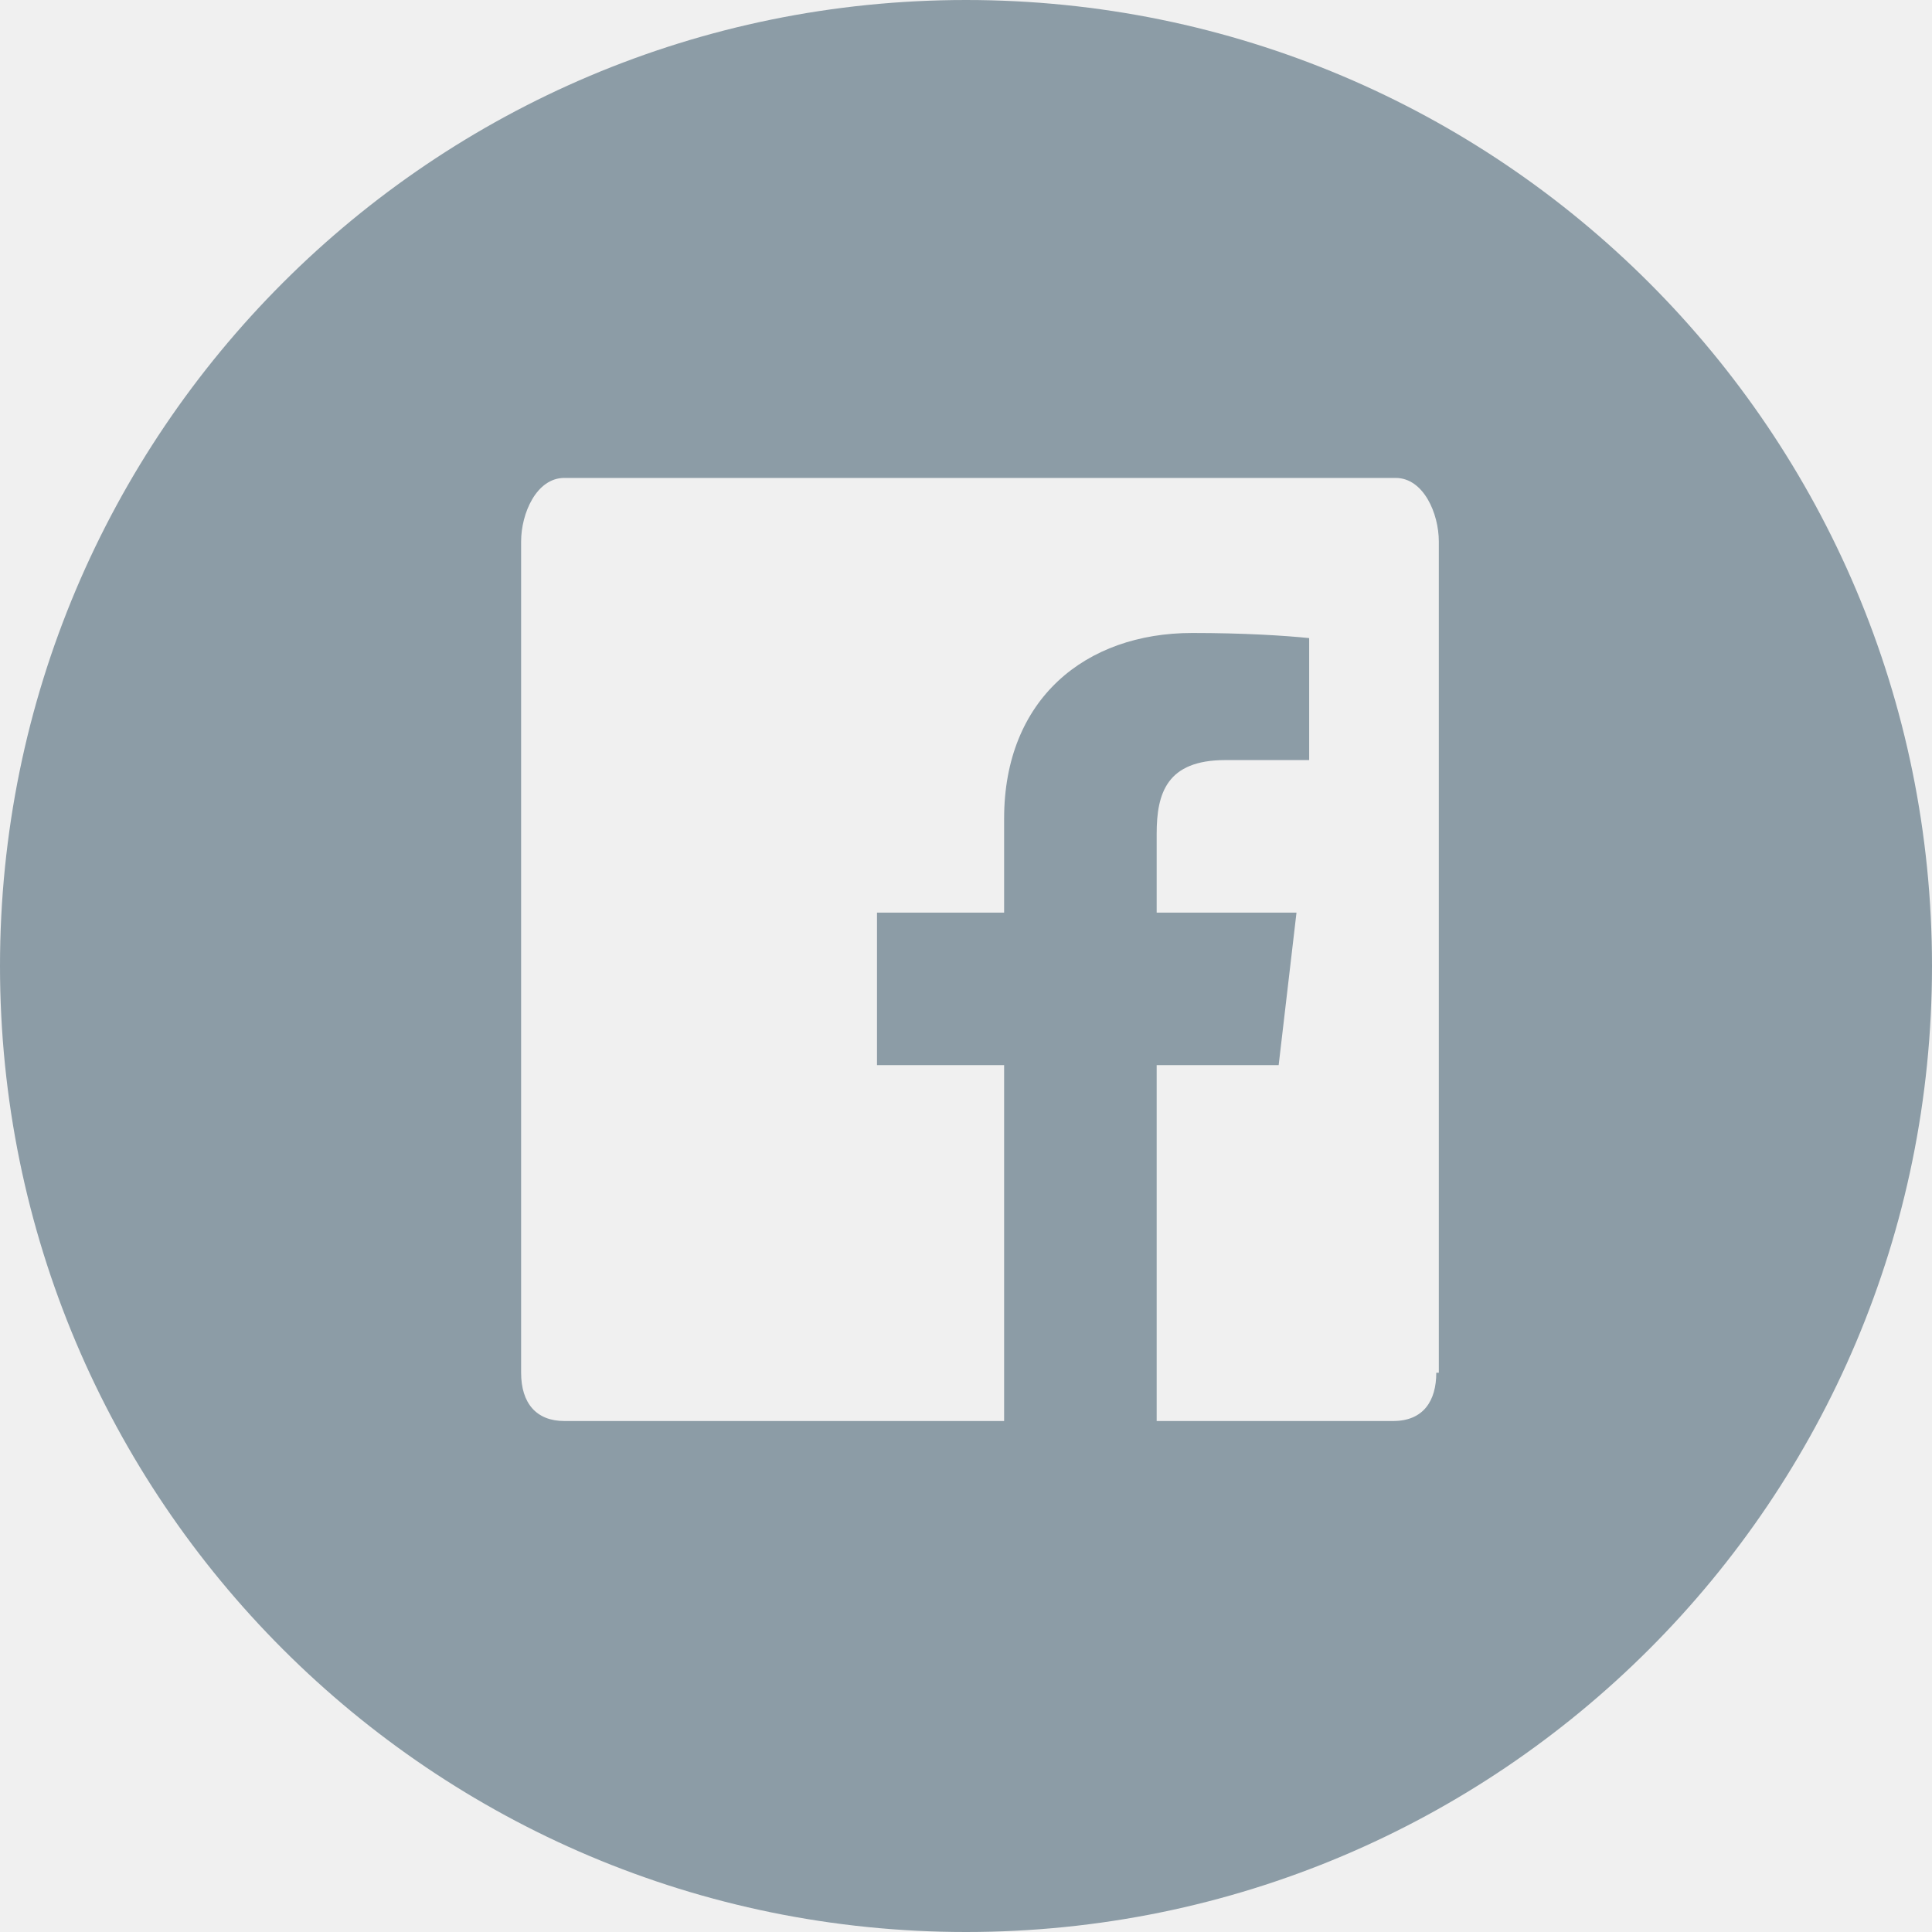
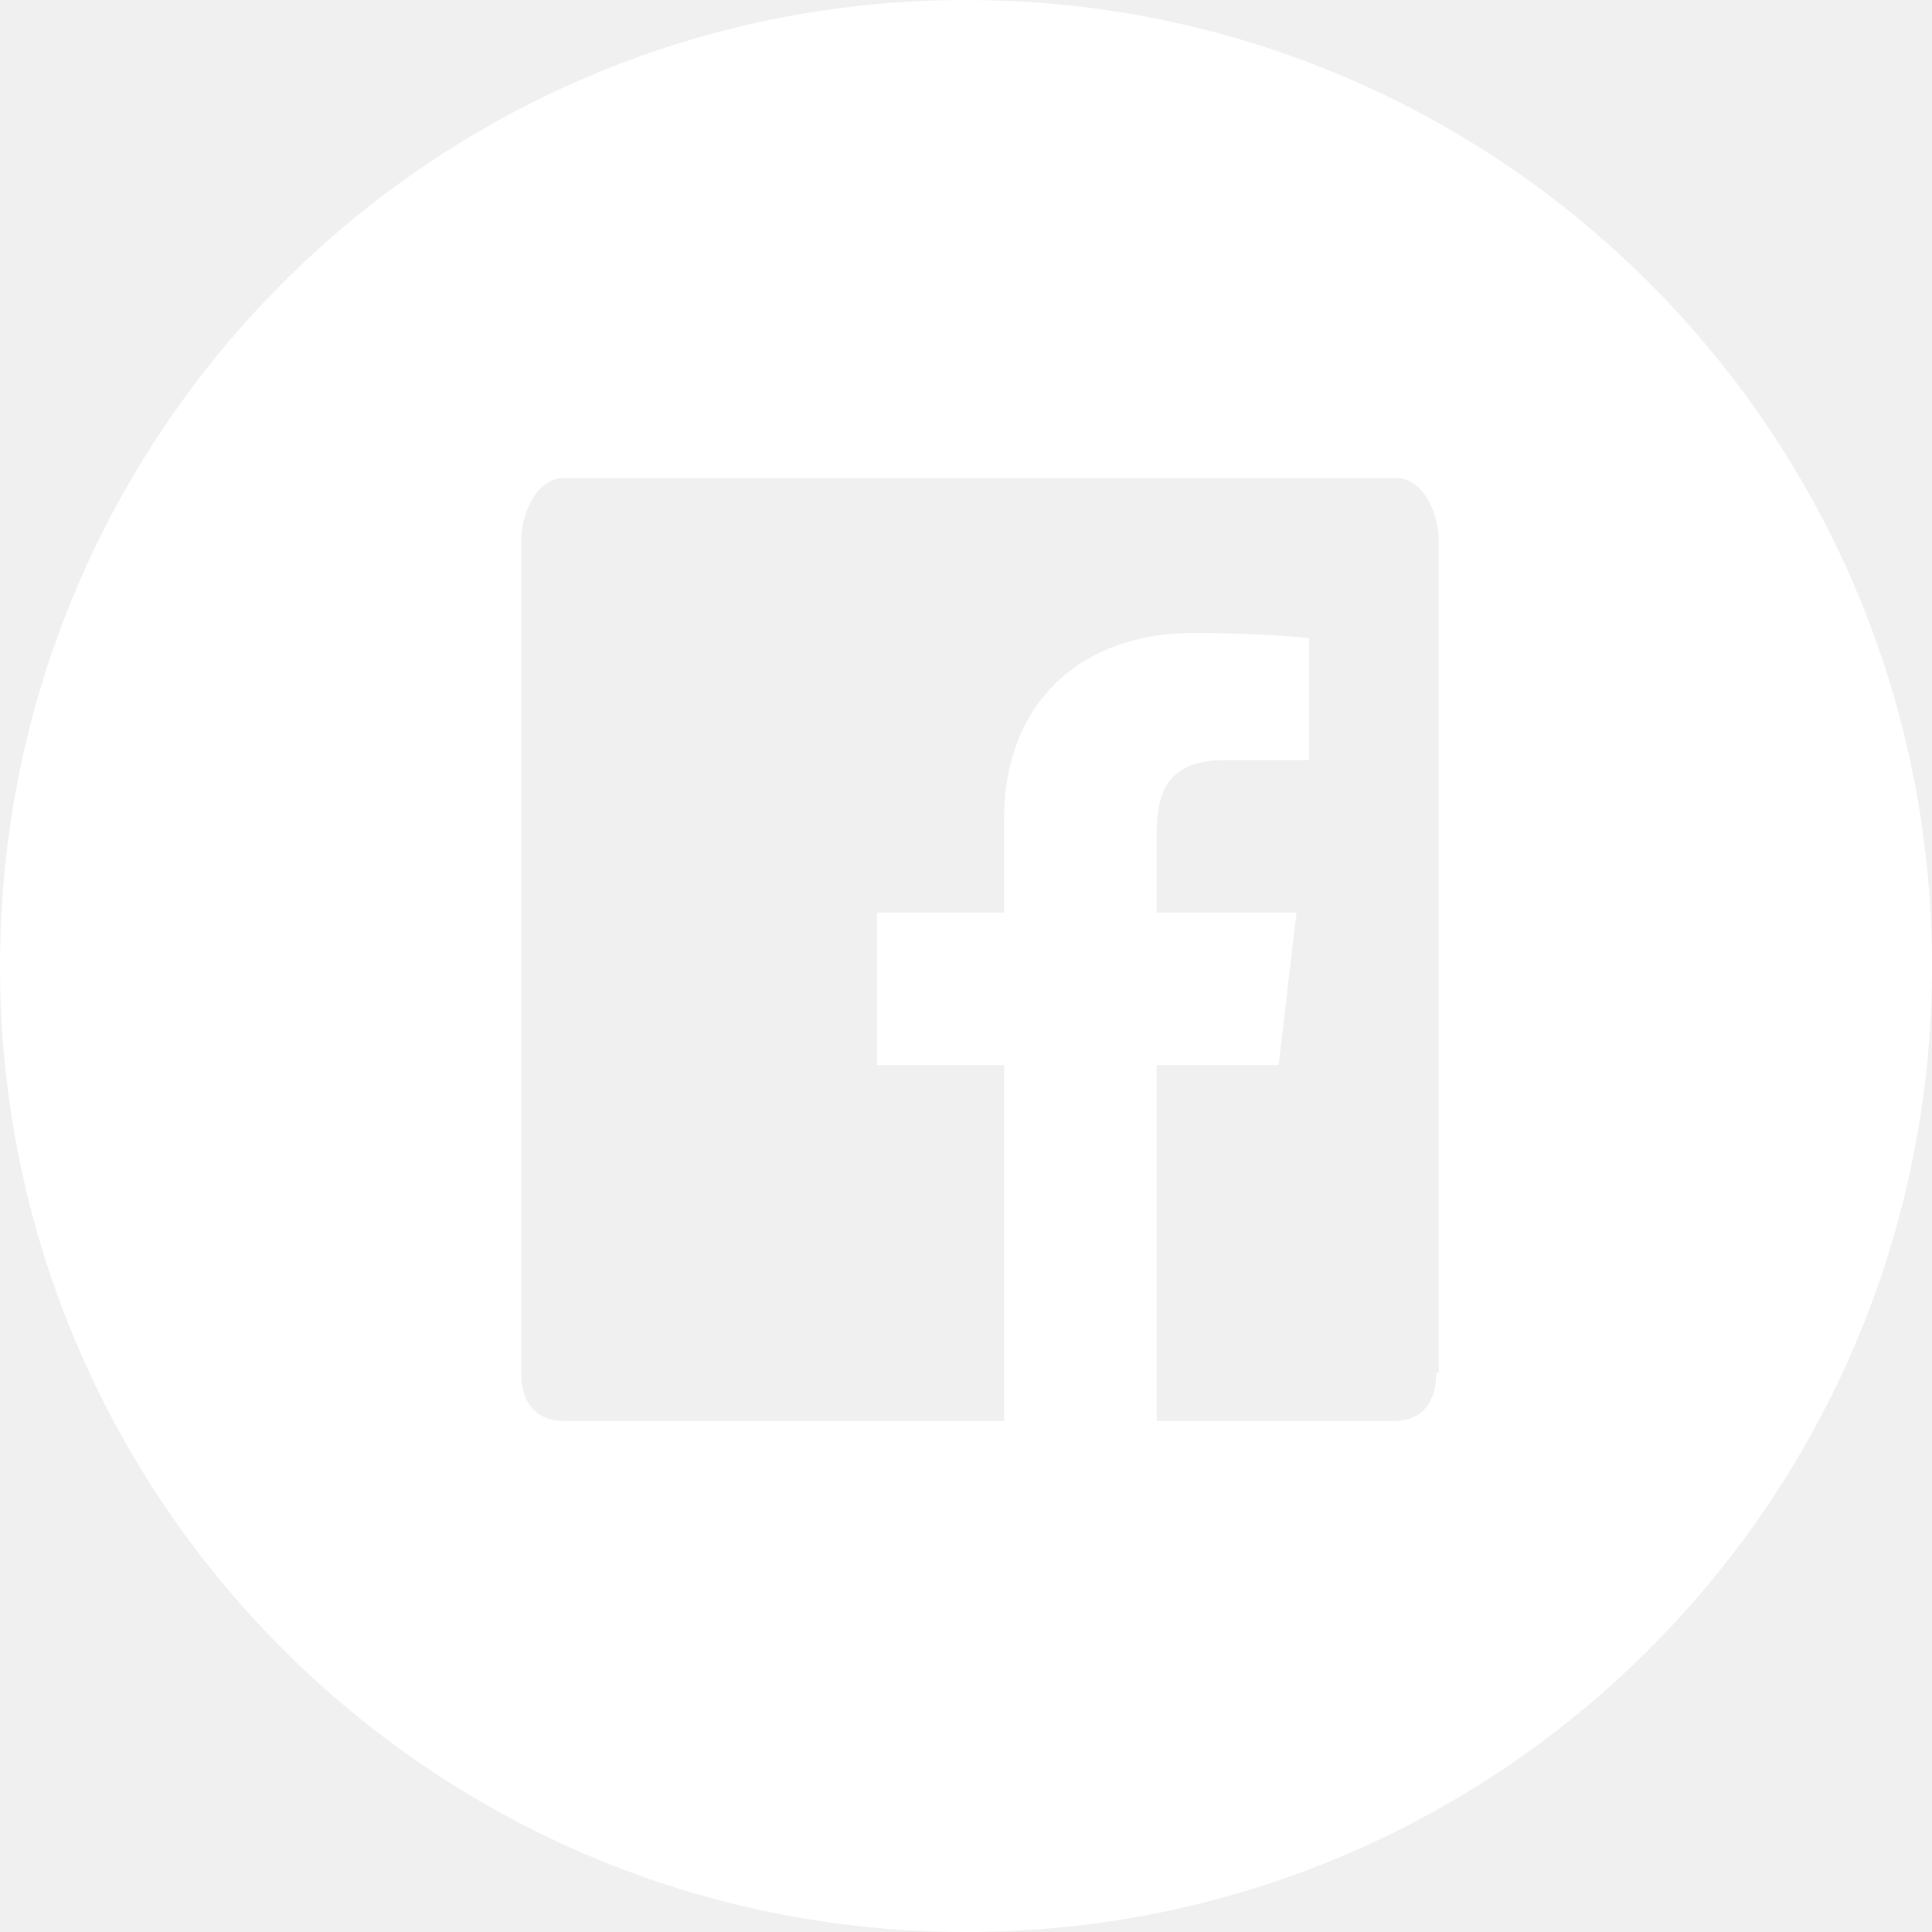
<svg xmlns="http://www.w3.org/2000/svg" width="48px" height="48px" viewBox="0 0 48 48" version="1.1">
  <defs />
  <g id="Page-1" stroke="none" stroke-width="1" fill="none" fill-rule="evenodd">
-     <g id="One-World-Strong---Home-FULL" transform="translate(-620, -5018)" fill="#8C9CA6" fill-rule="nonzero">
+     <g id="One-World-Strong---Home-FULL" transform="translate(-620, -5018)" fill="#ffffff" fill-rule="nonzero">
      <g id="Facebook_5_" transform="translate(620, 5018)">
        <path d="M24,0 C10.737,0 0,10.737 0,24 C0,37.263 10.737,48 24,48 C37.263,48 48,37.263 48,24 C48,10.737 37.263,0 24,0 Z M35.684,34.105 C35.684,34.8 35.368,35.305 34.611,35.305 L28.737,35.305 L28.737,26.463 L31.768,26.463 L32.211,22.674 L28.737,22.674 L28.737,20.716 C28.737,19.705 28.989,18.884 30.442,18.884 L32.526,18.884 L32.526,15.853 C31.895,15.789 30.884,15.726 29.621,15.726 C26.968,15.726 24.947,17.368 24.947,20.337 L24.947,22.674 L21.789,22.674 L21.789,26.463 L24.947,26.463 L24.947,35.305 L14.021,35.305 C13.326,35.305 12.947,34.863 12.947,34.105 L12.947,13.453 C12.947,12.758 13.326,11.874 14.021,11.874 L34.674,11.874 C35.368,11.874 35.747,12.758 35.747,13.453 L35.747,34.105 L35.684,34.105 Z" id="Shape" />
      </g>
    </g>
  </g>
</svg>
